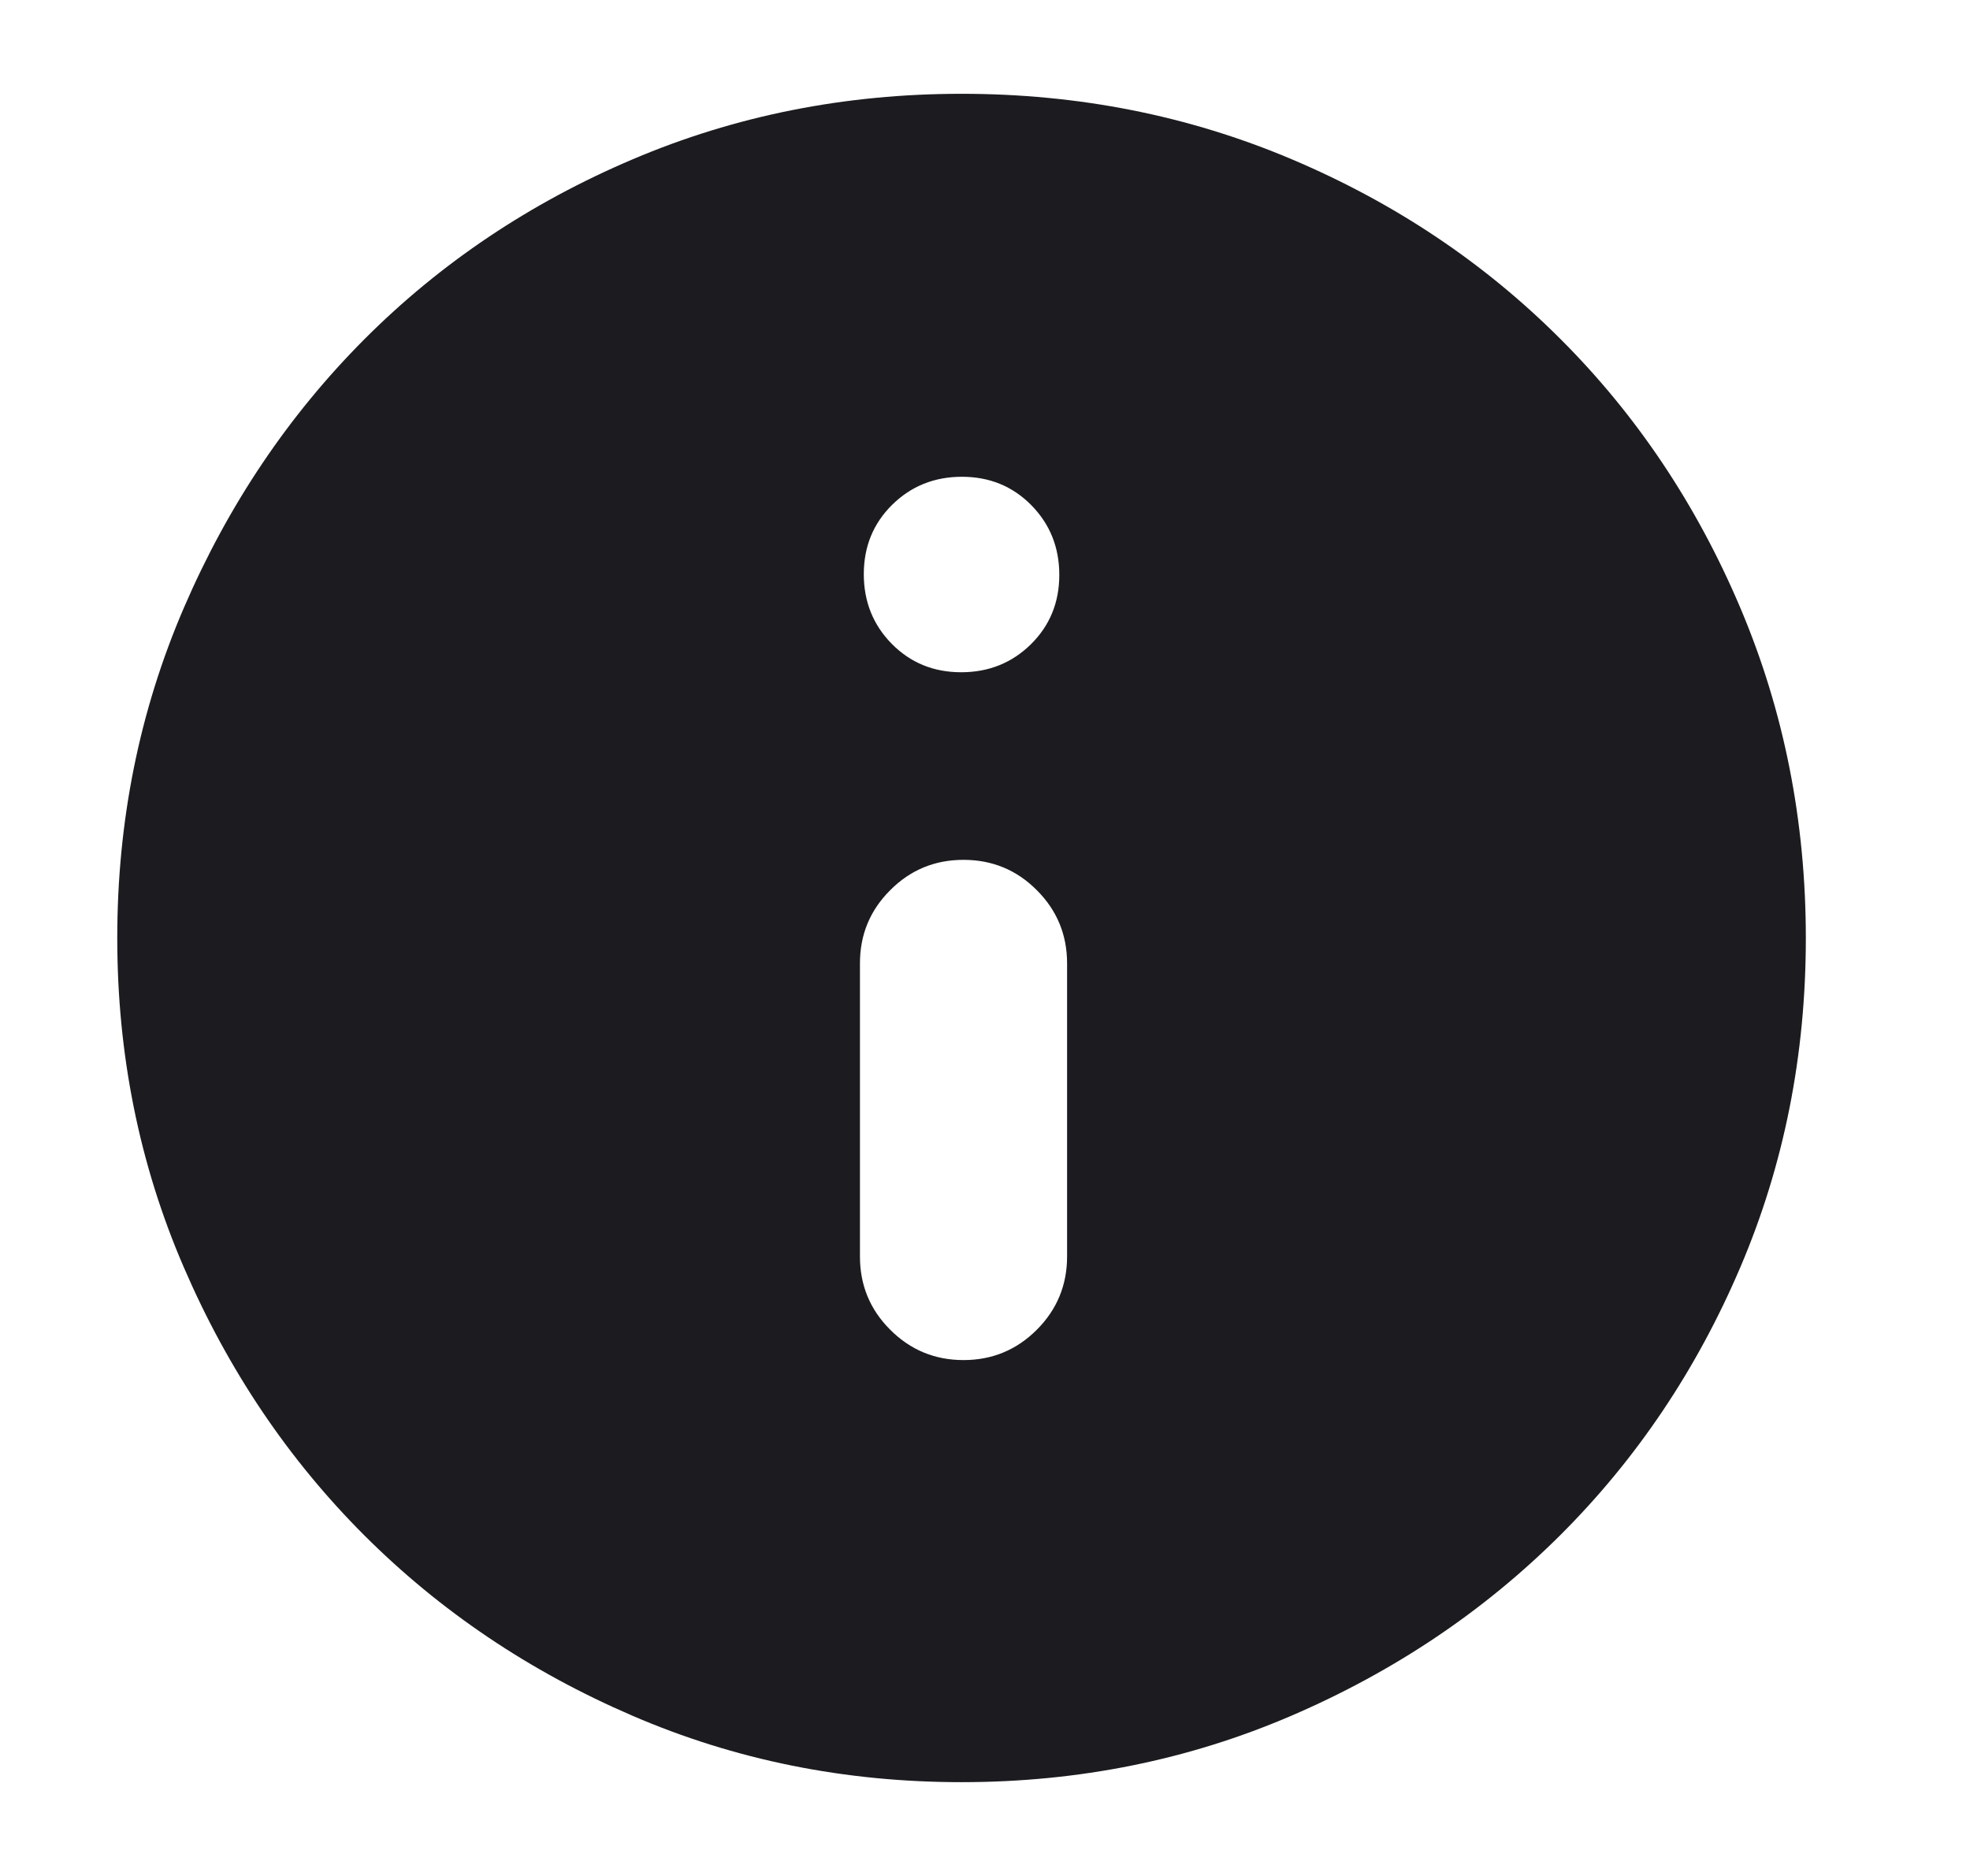
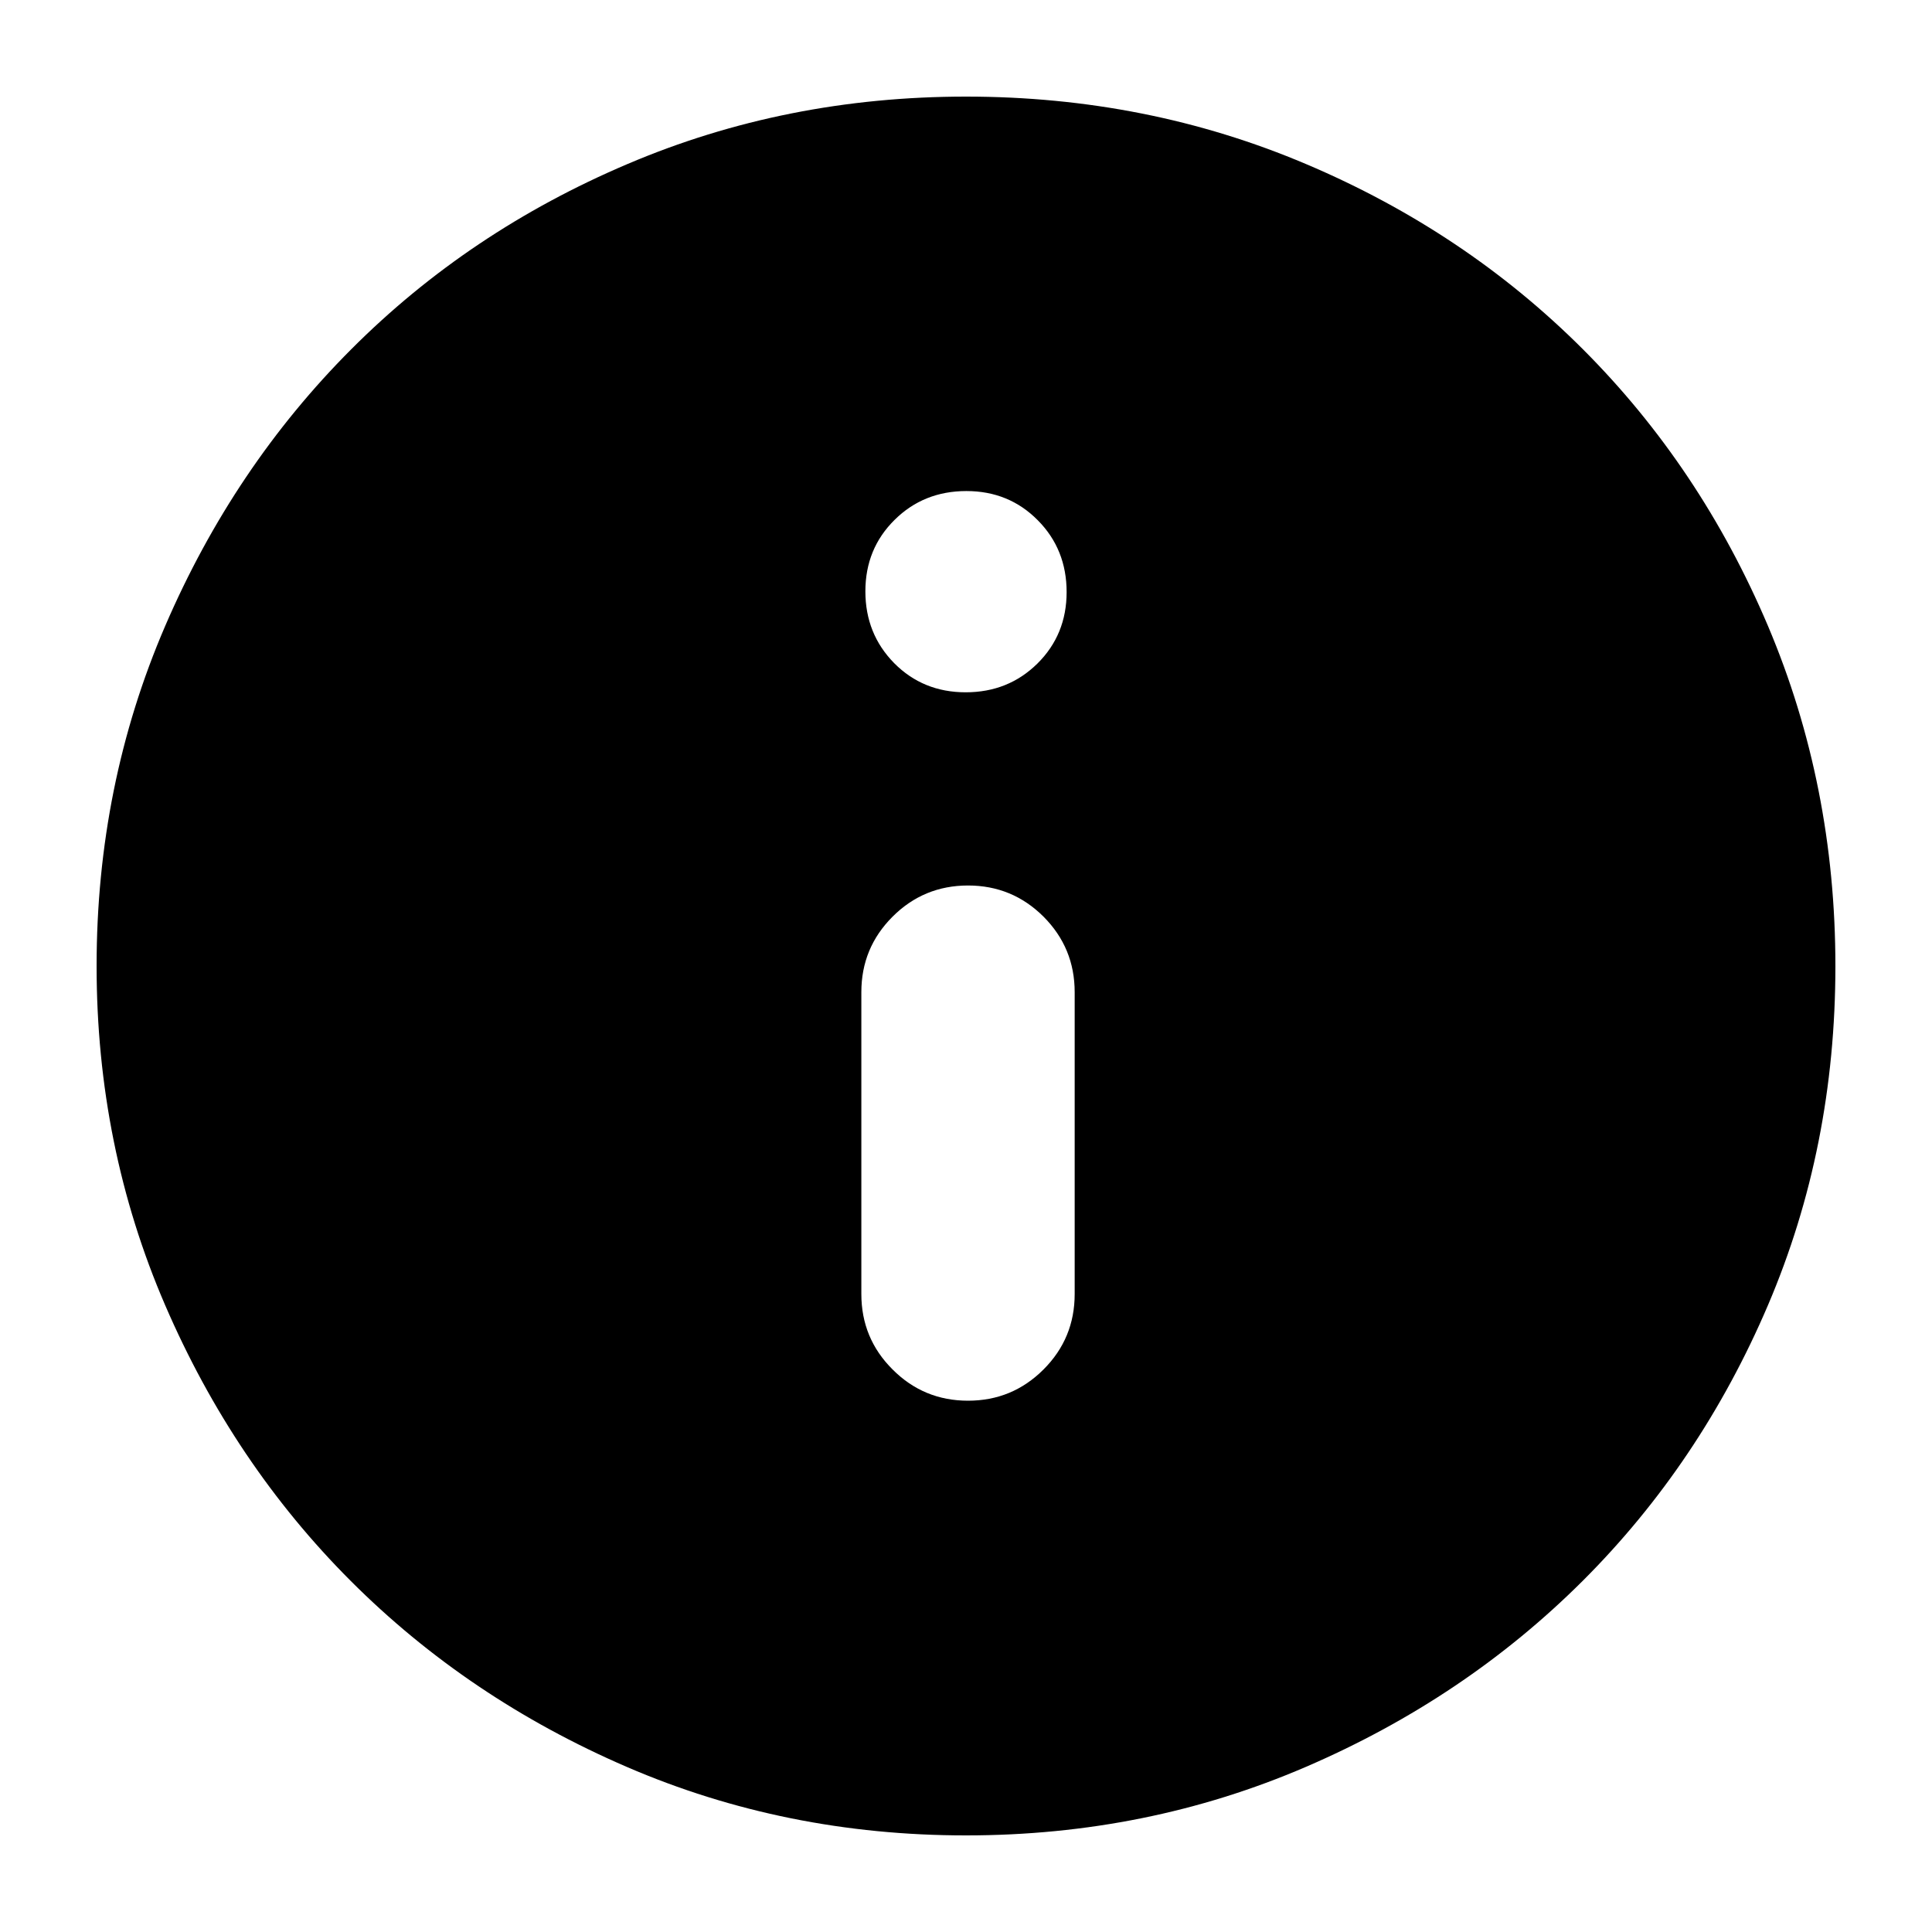
- <svg xmlns="http://www.w3.org/2000/svg" width="21" height="20" viewBox="0 0 21 20" fill="none">
-   <mask id="mask0_655_54" style="mask-type:alpha" maskUnits="userSpaceOnUse" x="0" y="0" width="21" height="20">
-     <rect x="0.25" width="20" height="20" fill="#D9D9D9" />
+ <svg xmlns="http://www.w3.org/2000/svg" width="24" height="24" viewBox="0 0 24 24" fill="none">
+   <mask id="mask0_809_64" style="mask-type:alpha" maskUnits="userSpaceOnUse" x="0" y="0" width="24" height="24">
+     <rect width="24" height="24" fill="black" />
  </mask>
-   <g mask="url(#mask0_655_54)">
-     <path d="M10.271 14.5C10.576 14.5 10.837 14.392 11.052 14.177C11.267 13.962 11.375 13.701 11.375 13.396V10.271C11.375 9.965 11.267 9.705 11.052 9.49C10.837 9.274 10.576 9.167 10.271 9.167C9.965 9.167 9.705 9.274 9.49 9.49C9.274 9.705 9.167 9.965 9.167 10.271V13.396C9.167 13.701 9.274 13.962 9.49 14.177C9.705 14.392 9.965 14.5 10.271 14.5ZM10.246 7.167C10.54 7.167 10.788 7.067 10.99 6.868C11.191 6.669 11.292 6.423 11.292 6.129C11.292 5.835 11.192 5.587 10.993 5.385C10.794 5.184 10.548 5.083 10.254 5.083C9.96 5.083 9.712 5.183 9.51 5.382C9.309 5.581 9.208 5.827 9.208 6.121C9.208 6.415 9.308 6.663 9.507 6.865C9.706 7.066 9.952 7.167 10.246 7.167ZM10.25 19C9.005 19 7.835 18.764 6.74 18.291C5.645 17.819 4.692 17.177 3.882 16.367C3.072 15.557 2.431 14.605 1.959 13.51C1.486 12.415 1.25 11.245 1.25 10C1.25 8.751 1.487 7.578 1.96 6.48C2.433 5.382 3.076 4.427 3.887 3.614C4.698 2.802 5.651 2.163 6.745 1.698C7.838 1.233 9.007 1 10.25 1C11.498 1 12.672 1.233 13.77 1.698C14.868 2.163 15.823 2.802 16.635 3.615C17.448 4.427 18.087 5.383 18.552 6.481C19.017 7.579 19.25 8.753 19.25 10.002C19.25 11.251 19.017 12.42 18.552 13.51C18.087 14.601 17.448 15.552 16.636 16.363C15.823 17.174 14.868 17.817 13.77 18.29C12.672 18.763 11.499 19 10.25 19Z" fill="#1C1B1F" />
+   <g mask="url(#mask0_809_64)">
+     <path d="M12.025 17.4C12.392 17.4 12.704 17.271 12.963 17.012C13.221 16.754 13.35 16.442 13.35 16.075V12.325C13.35 11.958 13.221 11.646 12.963 11.387C12.704 11.129 12.392 11 12.025 11C11.659 11 11.346 11.129 11.088 11.387C10.829 11.646 10.7 11.958 10.7 12.325V16.075C10.7 16.442 10.829 16.754 11.088 17.012C11.346 17.271 11.659 17.4 12.025 17.4ZM11.996 8.6C12.349 8.6 12.646 8.481 12.888 8.242C13.129 8.003 13.25 7.707 13.25 7.355C13.25 7.002 13.131 6.704 12.892 6.463C12.653 6.221 12.357 6.1 12.005 6.1C11.652 6.1 11.354 6.219 11.113 6.458C10.871 6.697 10.75 6.993 10.75 7.346C10.75 7.699 10.87 7.996 11.108 8.238C11.347 8.479 11.643 8.6 11.996 8.6ZM12 22.8C10.506 22.8 9.102 22.517 7.788 21.95C6.474 21.383 5.331 20.613 4.359 19.641C3.387 18.669 2.618 17.526 2.051 16.212C1.484 14.898 1.2 13.494 1.2 12C1.2 10.502 1.484 9.094 2.052 7.776C2.62 6.458 3.391 5.312 4.365 4.337C5.338 3.362 6.481 2.596 7.794 2.038C9.106 1.479 10.508 1.2 12 1.2C13.498 1.2 14.906 1.479 16.224 2.038C17.541 2.596 18.688 3.363 19.663 4.338C20.638 5.313 21.404 6.459 21.963 7.777C22.521 9.095 22.8 10.504 22.8 12.002C22.8 13.501 22.521 14.904 21.963 16.212C21.404 17.521 20.638 18.662 19.663 19.636C18.688 20.609 17.542 21.38 16.224 21.948C14.906 22.516 13.498 22.8 12 22.8Z" fill="black" />
  </g>
</svg>
